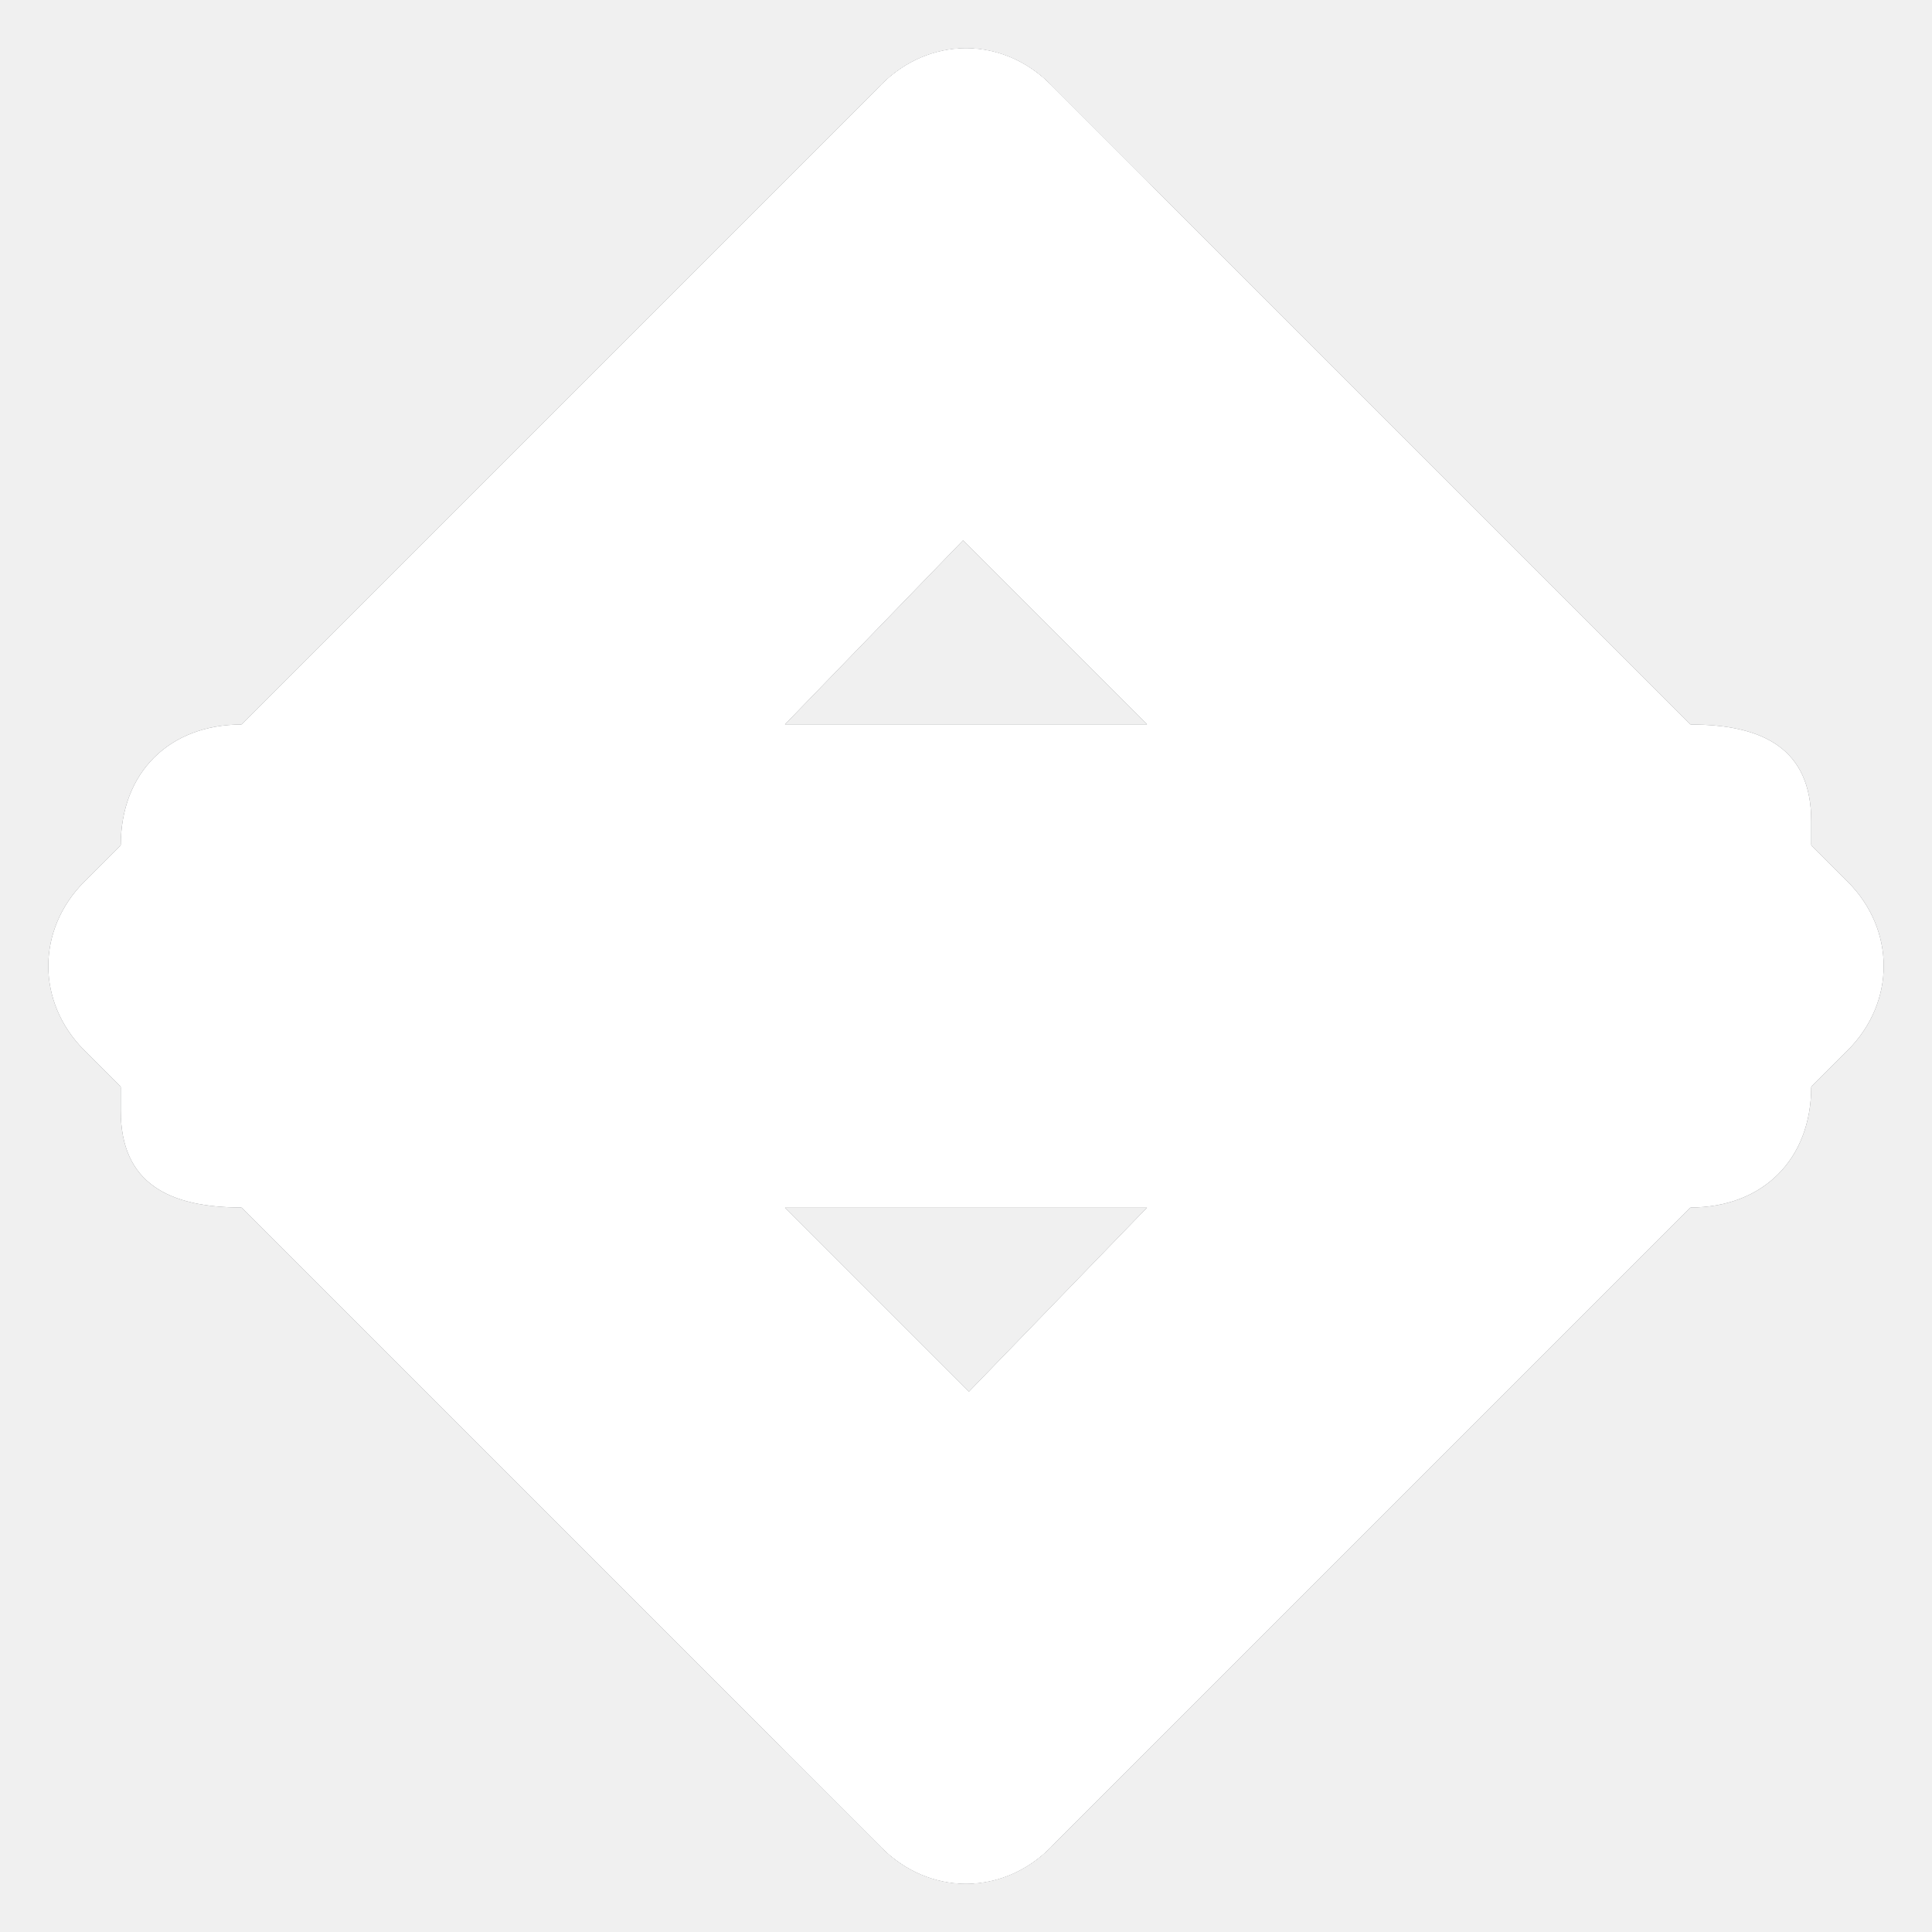
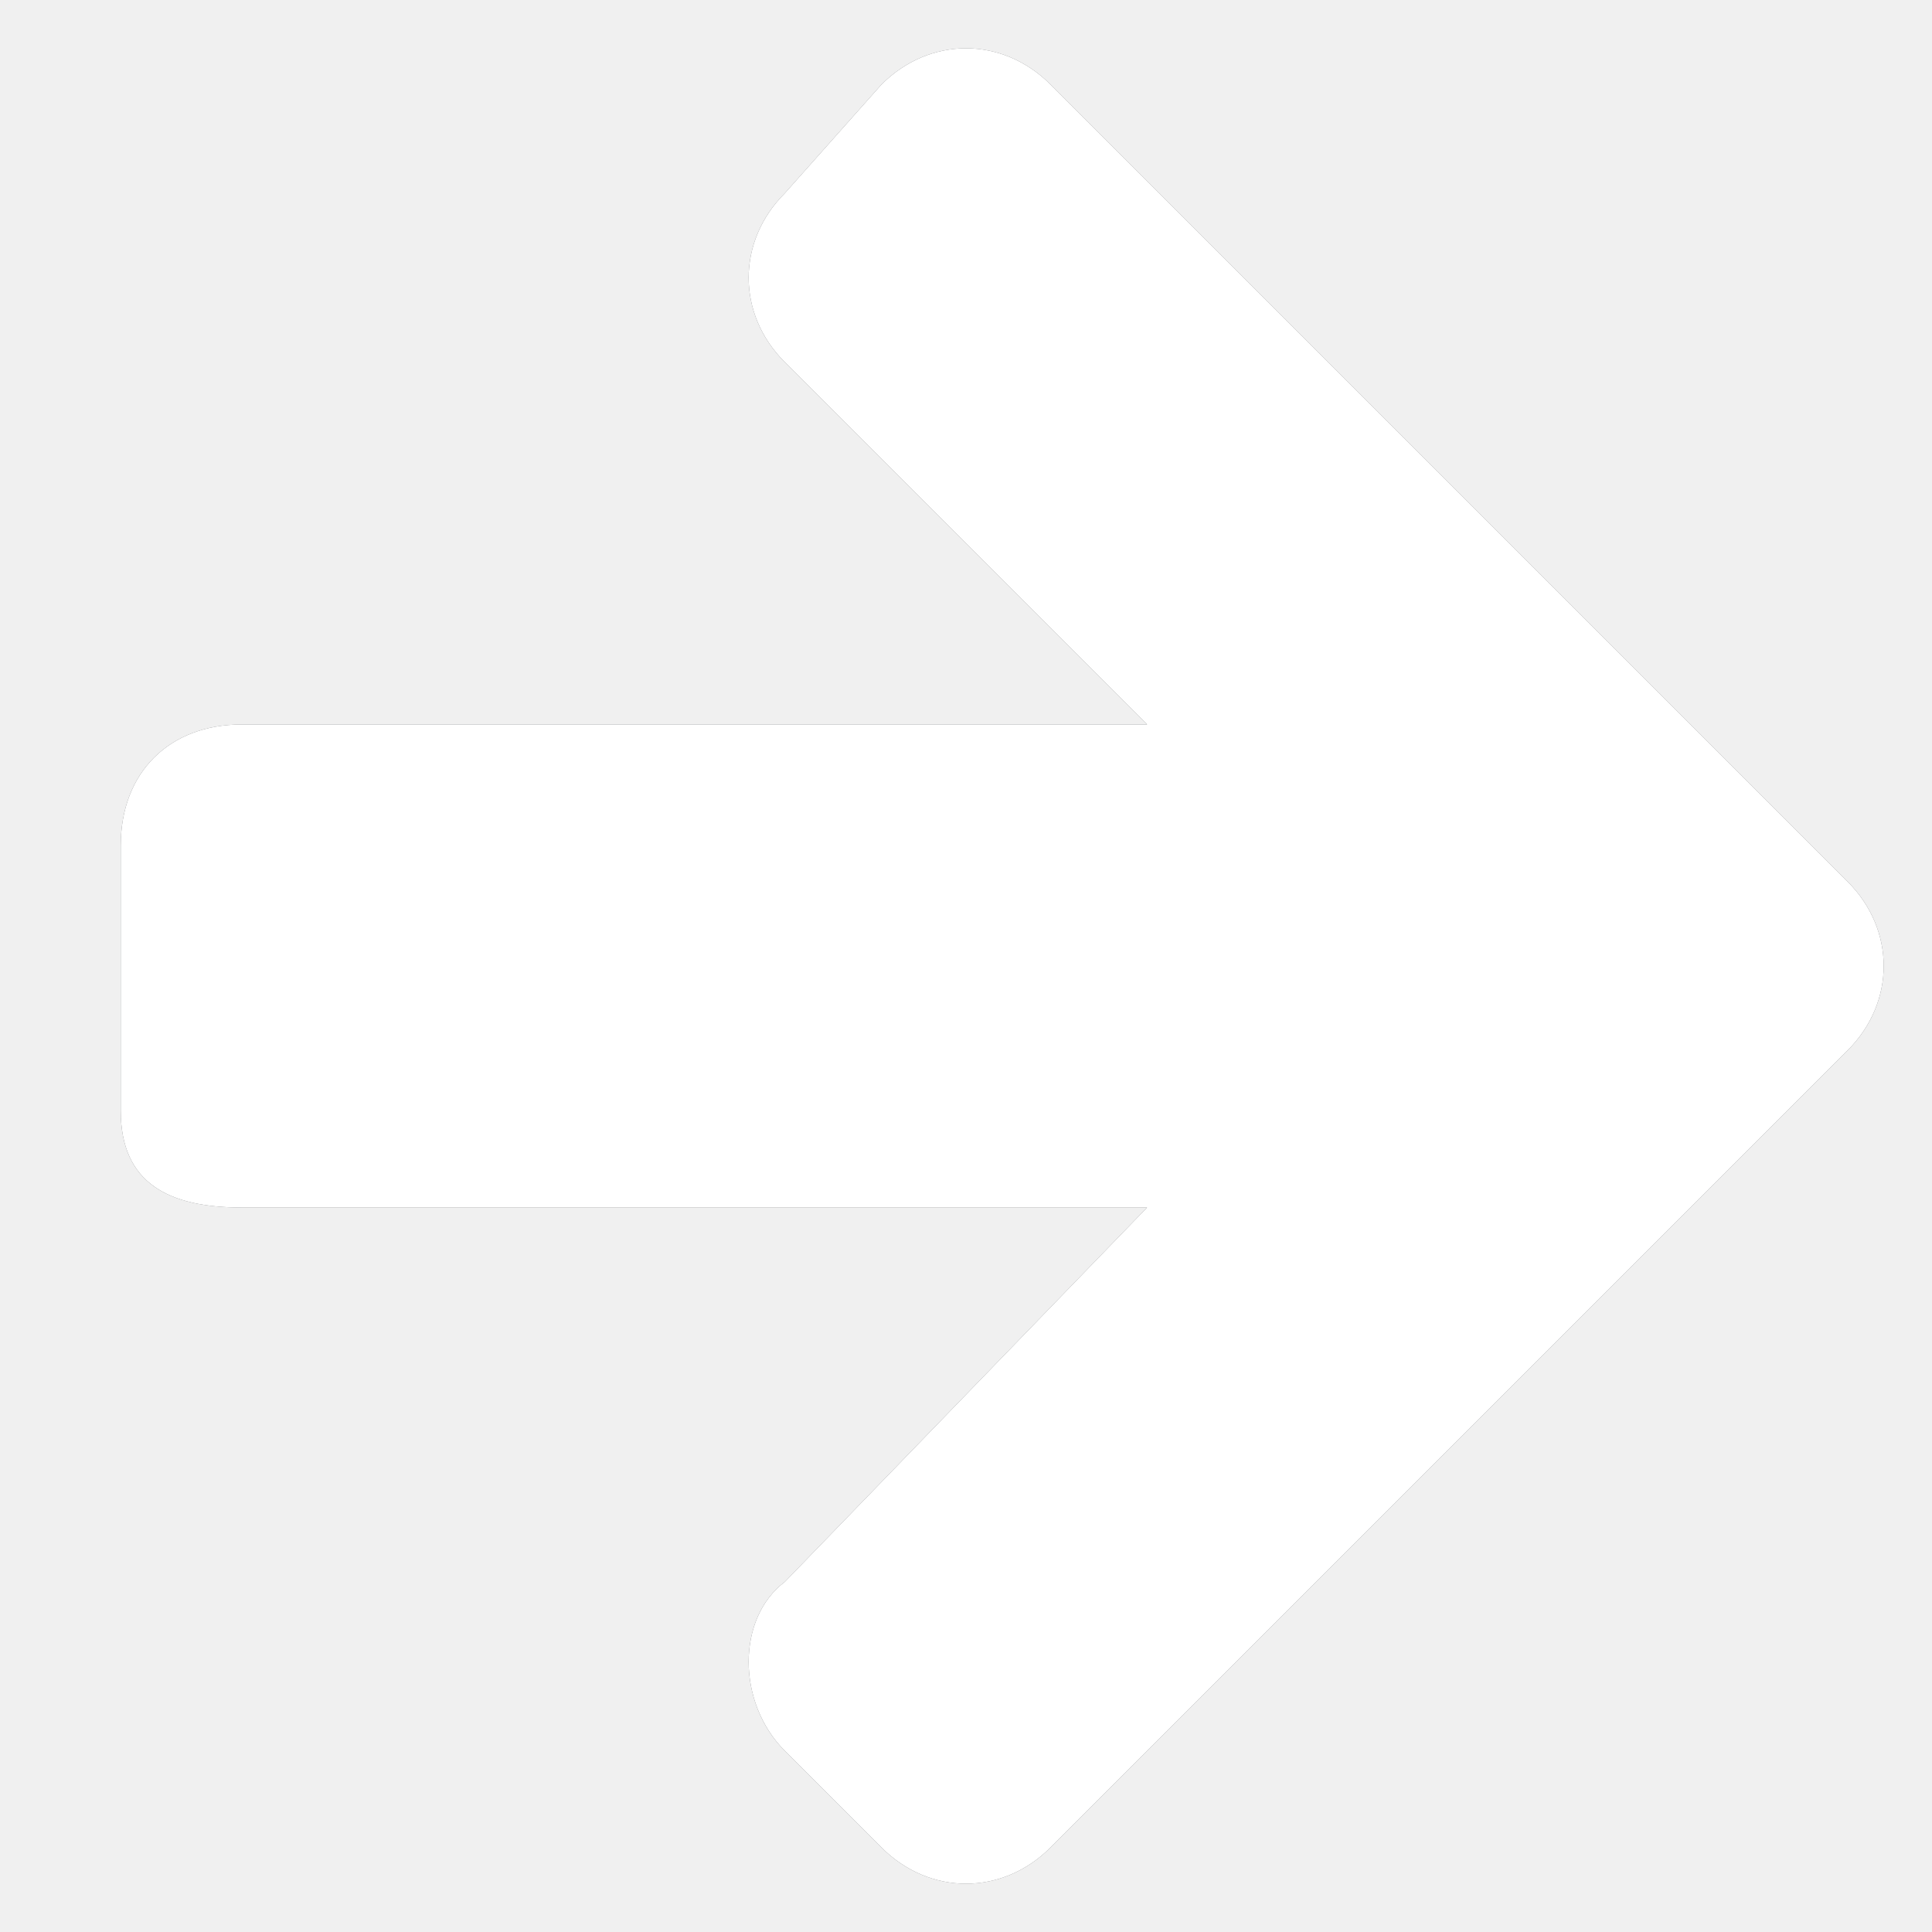
<svg xmlns="http://www.w3.org/2000/svg" xmlns:xlink="http://www.w3.org/1999/xlink" width="16" height="16" viewBox="0 0 16 16">
  <style>
    use:not(:target) {
      display: none;
    }
    use {
      fill: #616366;
    }
    use[id$="-inverted"] {
      fill: #fff;
    }
  </style>
  <defs>
    <path id="search-arrow-go-glyph" d="M1,7v2.2C1,9.8,1.4,10,2,10h7.5l-3,3.1c-0.4,0.3-0.4,1,0,1.4l0.8,0.8 c0.4,0.4,1,0.4,1.4,0l6.6-6.6c0.4-0.4,0.4-1,0-1.4L8.7,0.7c-0.4-0.4-1-0.4-1.4,0L6.5,1.6C6.1,2,6.1,2.6,6.5,3l3,3H2C1.4,6,1,6.4,1,7z" />
  </defs>
  <use id="search-arrow-go" xlink:href="#search-arrow-go-glyph" />
-   <use id="search-arrow-go-rtl" transform="rotate(180 8 8)" xlink:href="#search-arrow-go-glyph" />
  <use id="search-arrow-go-inverted" xlink:href="#search-arrow-go-glyph" />
-   <use id="search-arrow-go-rtl-inverted" transform="rotate(180 8 8)" xlink:href="#search-arrow-go-glyph" />
</svg>
